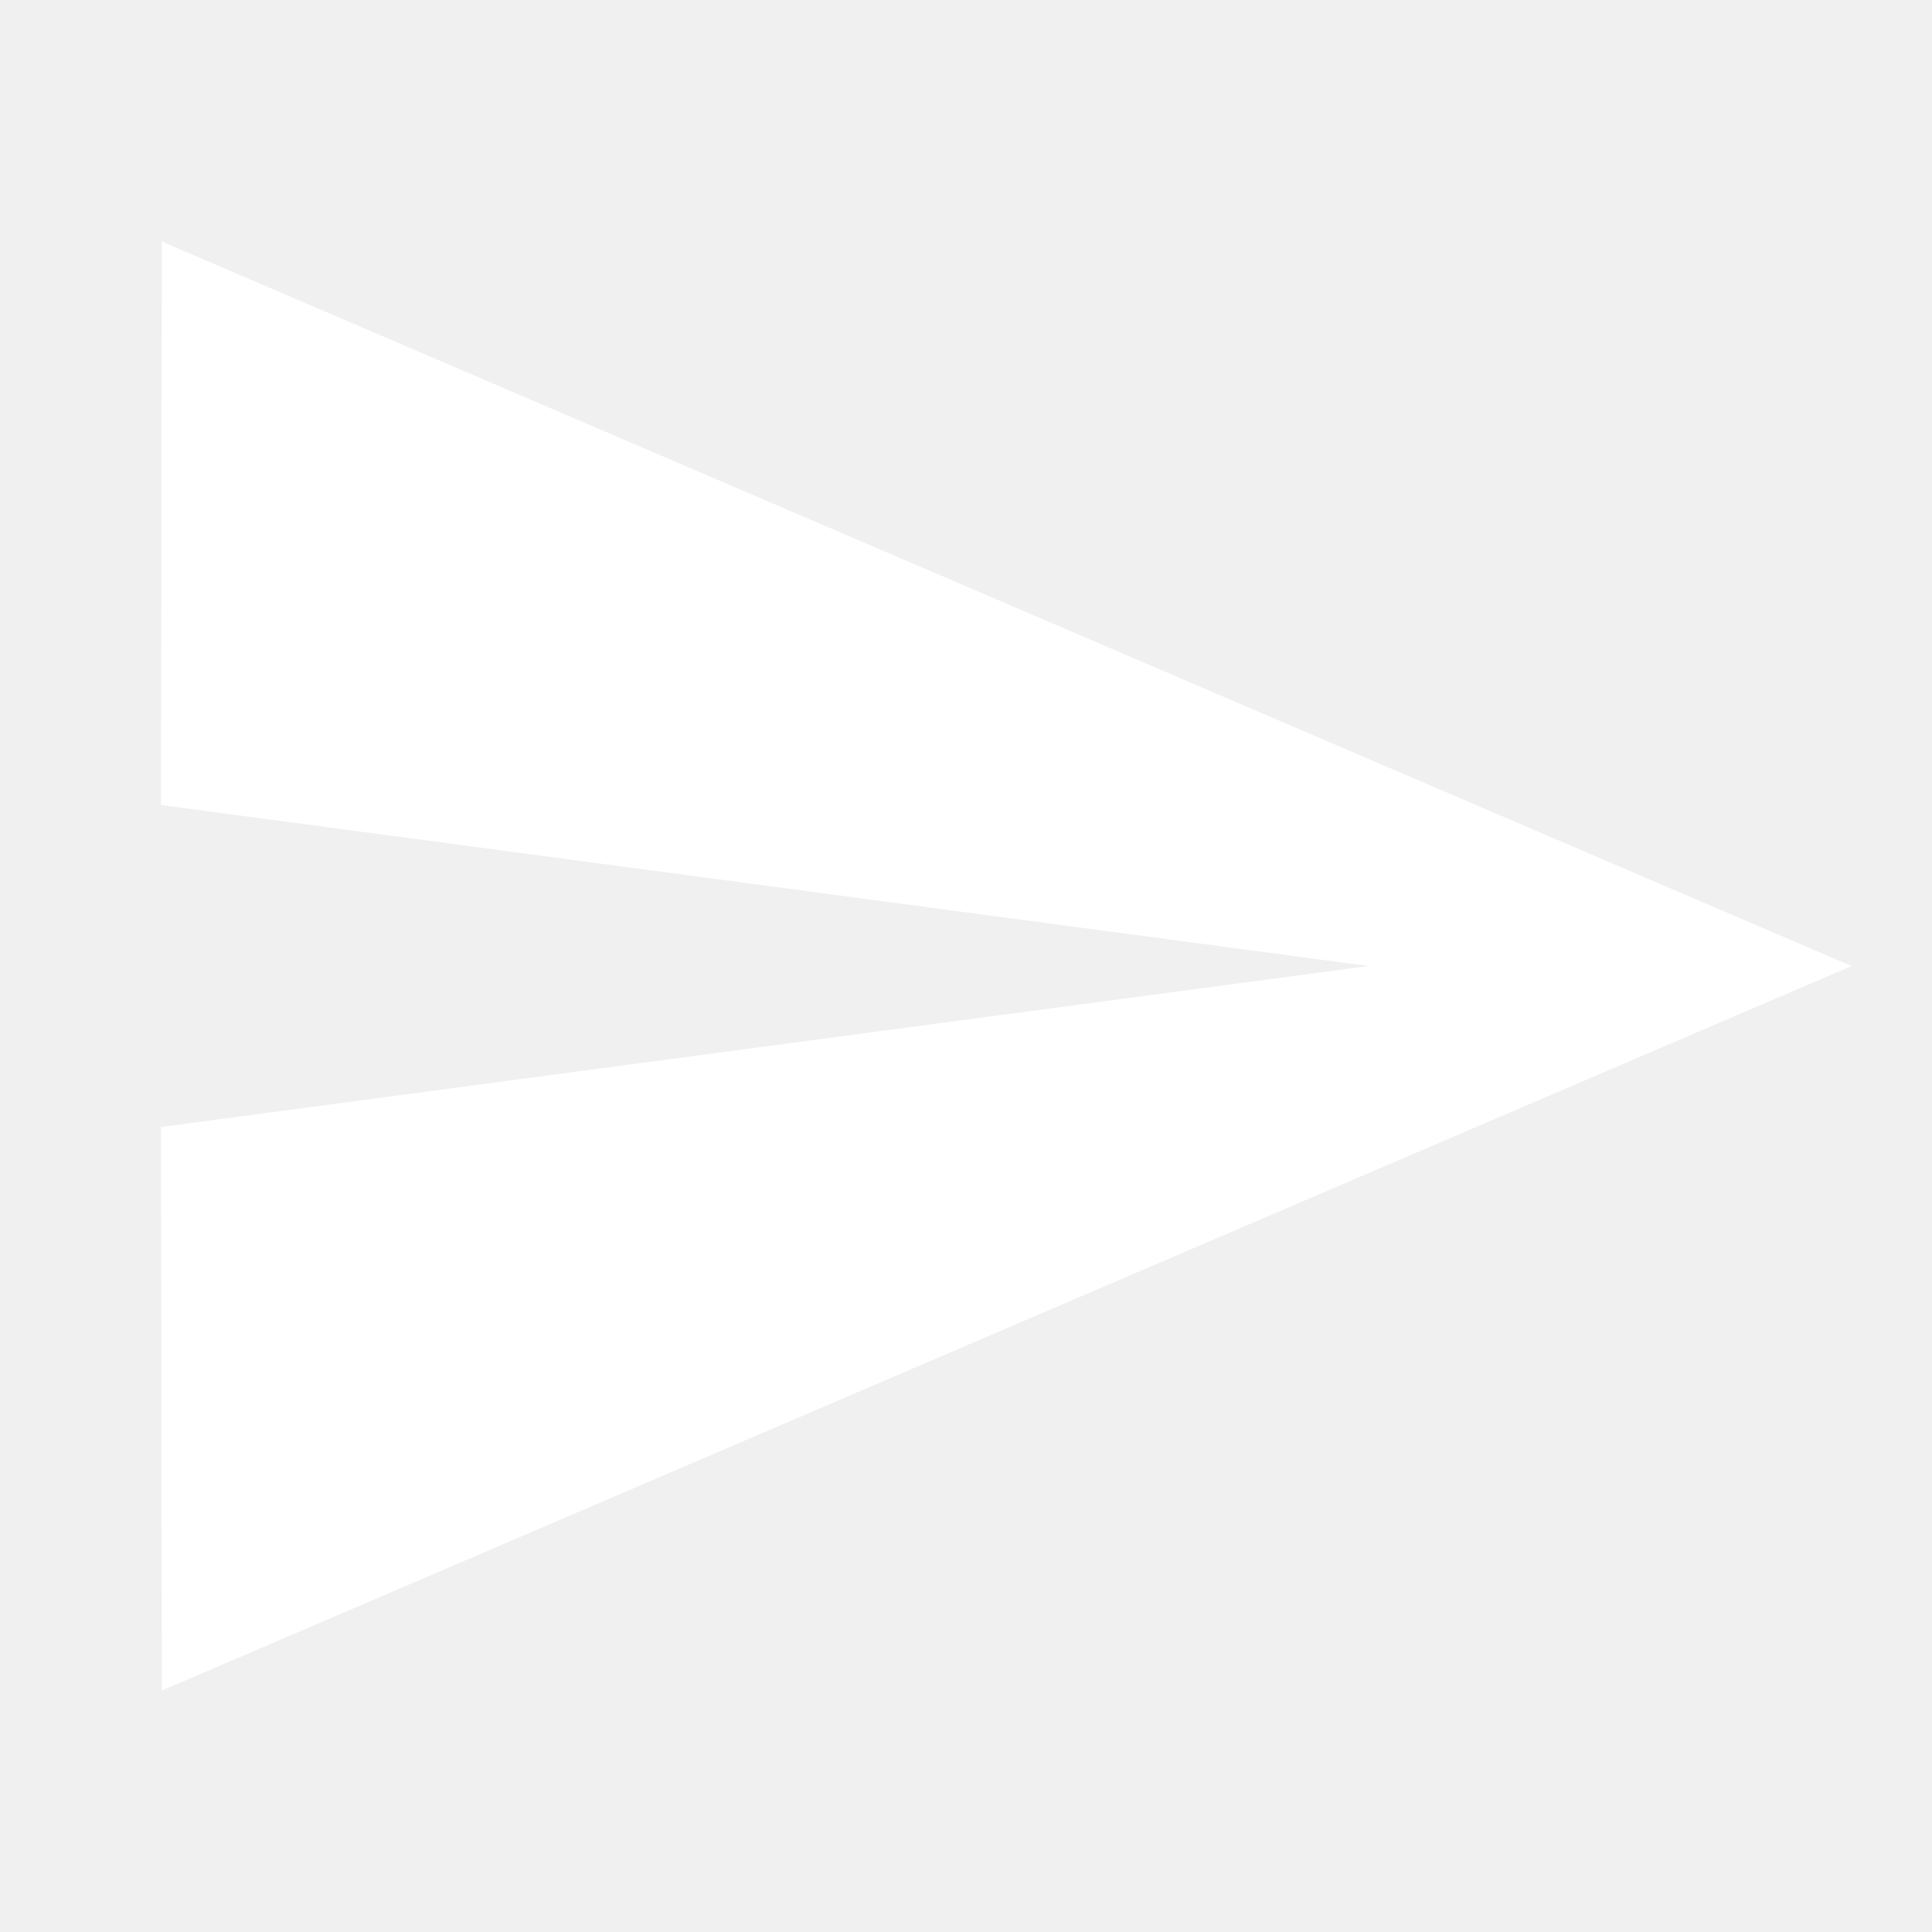
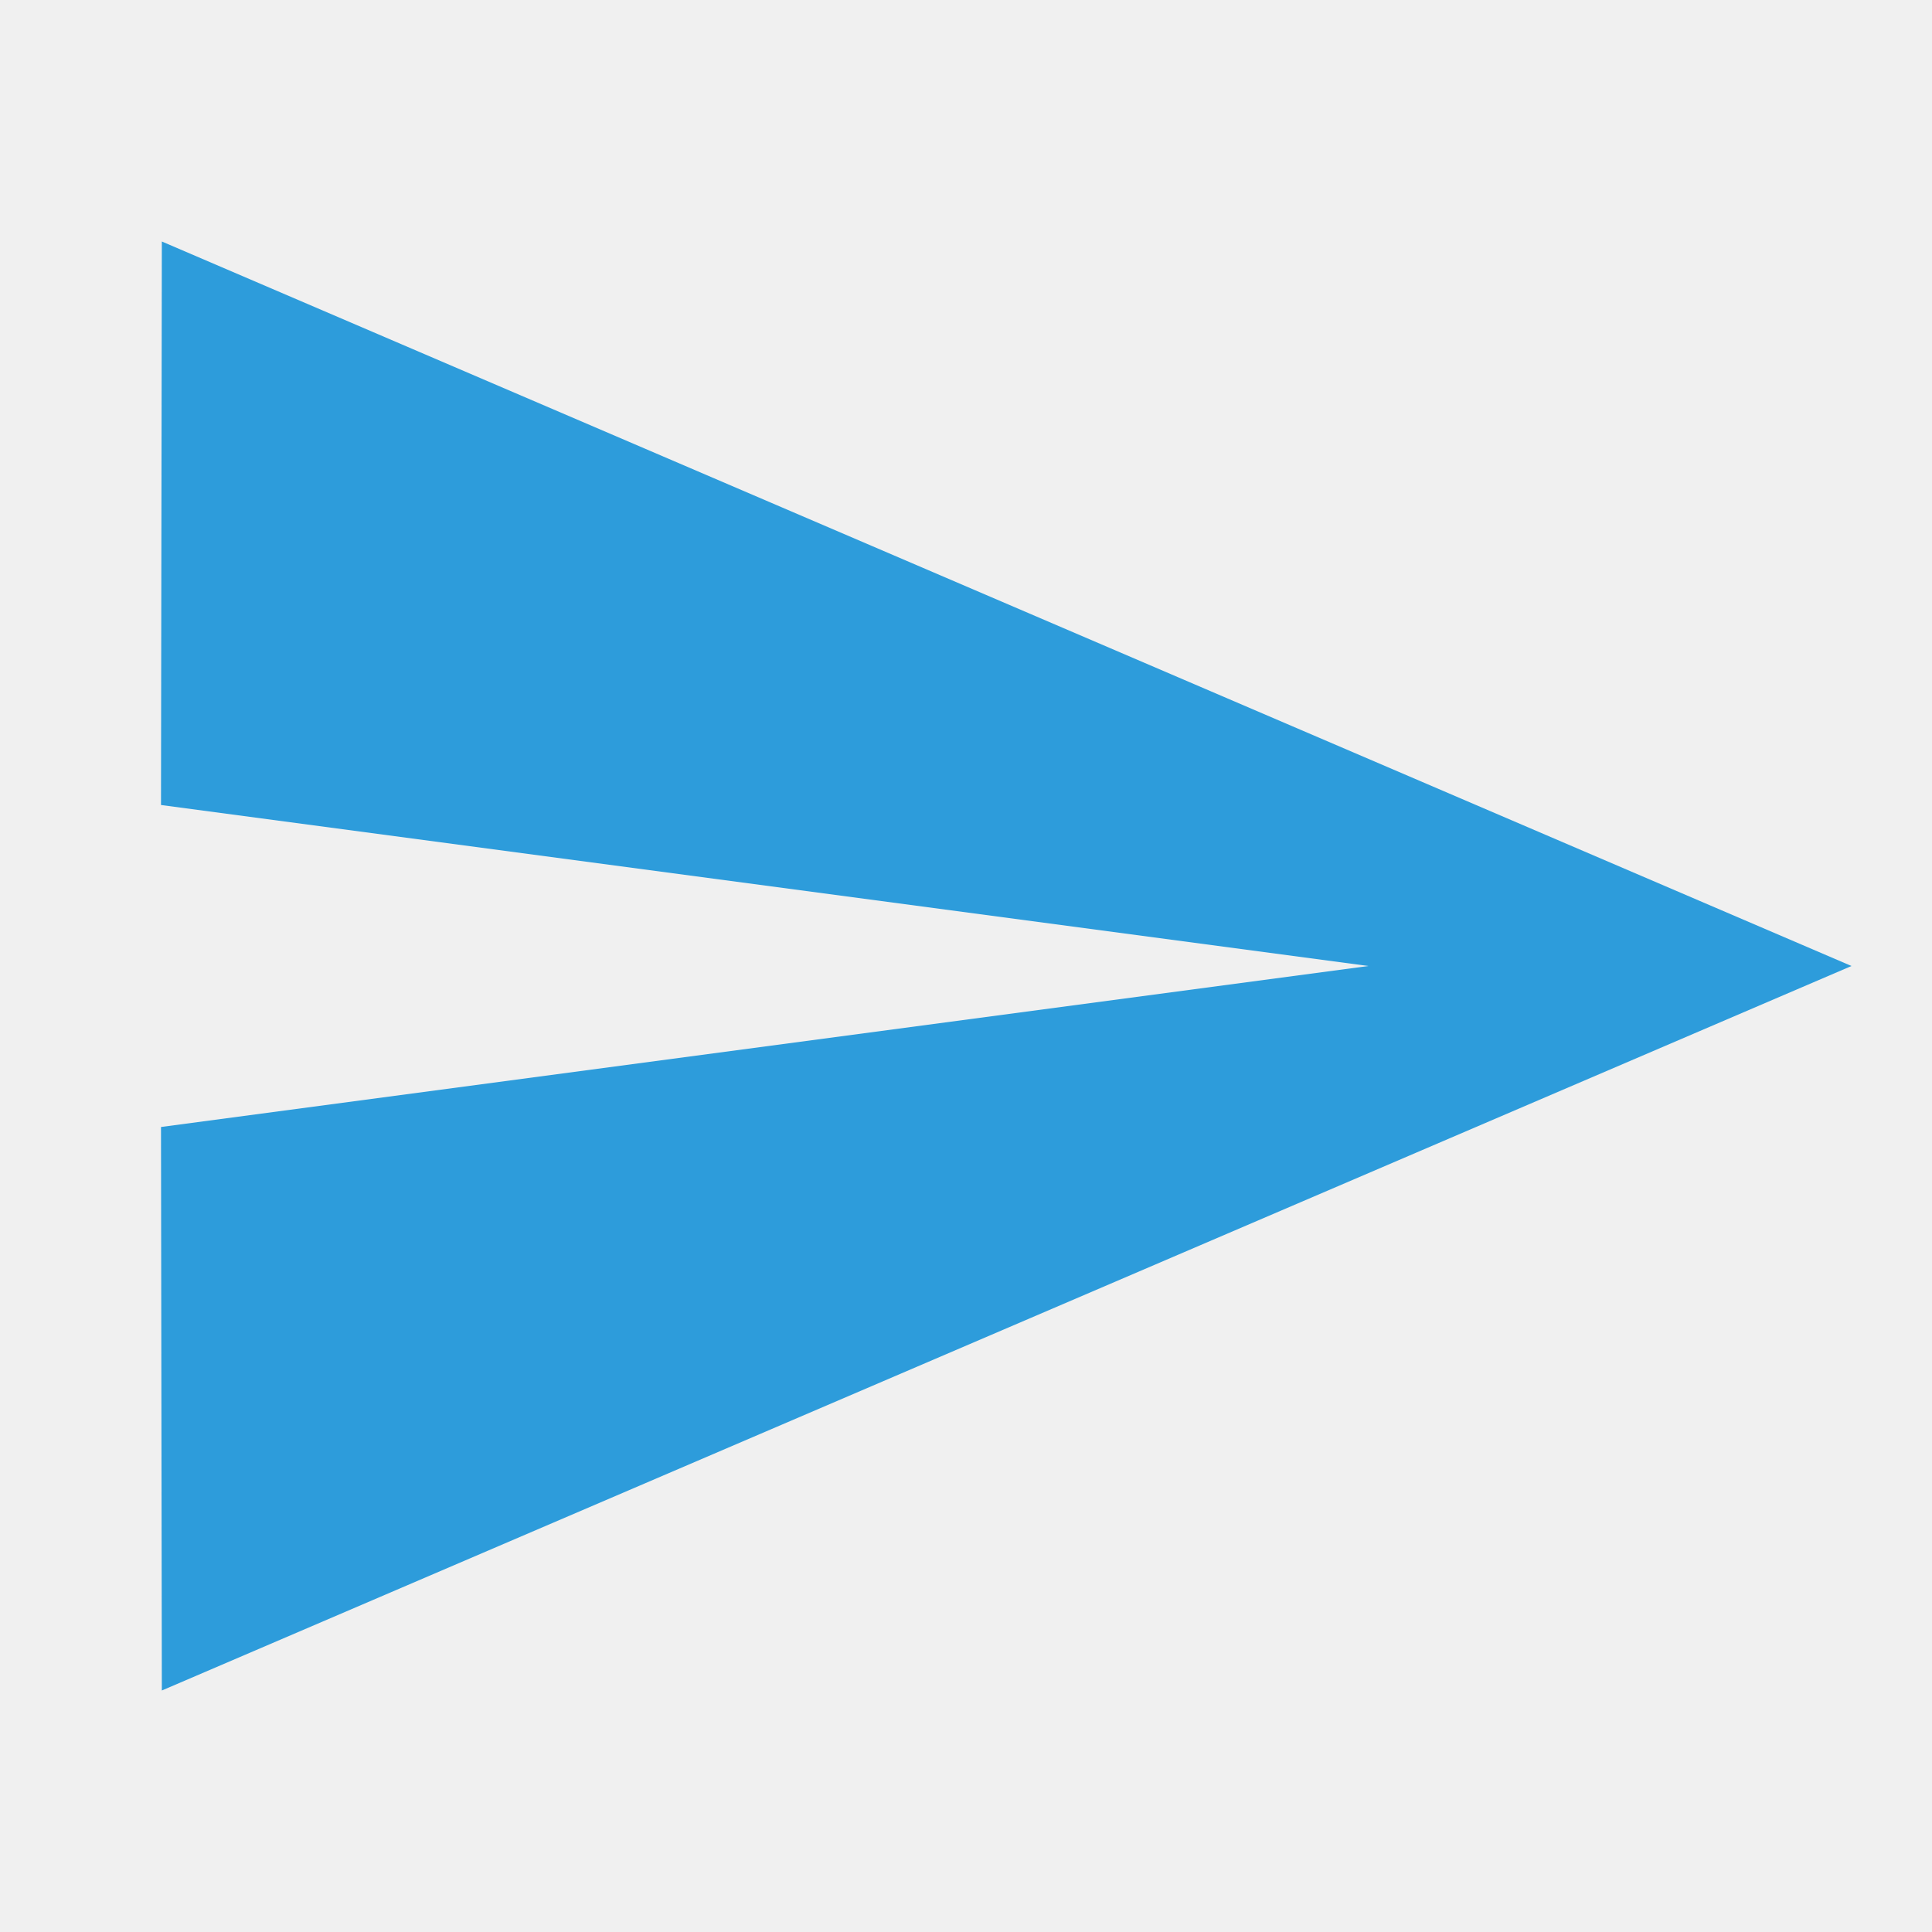
<svg xmlns="http://www.w3.org/2000/svg" width="30" height="30" viewBox="0 0 30 30" fill="none">
-   <path d="M2.513 26.25L28.75 15L2.513 3.75L2.5 12.5L21.25 15L2.5 17.5L2.513 26.25Z" fill="white" />
+   <path d="M2.513 26.25L28.75 15L2.513 3.75L2.5 12.5L21.25 15L2.5 17.5L2.513 26.25Z" fill="#2D9CDB" />
</svg>
